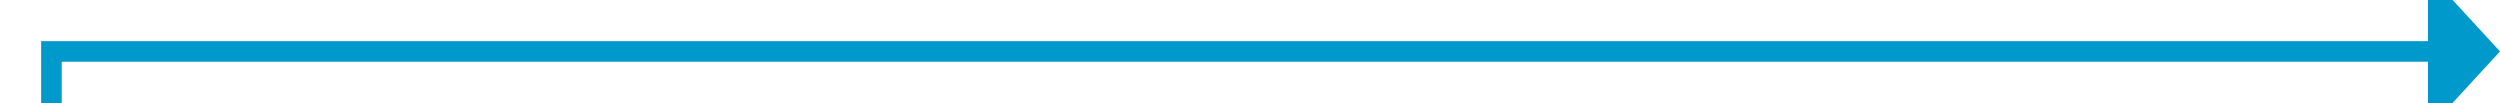
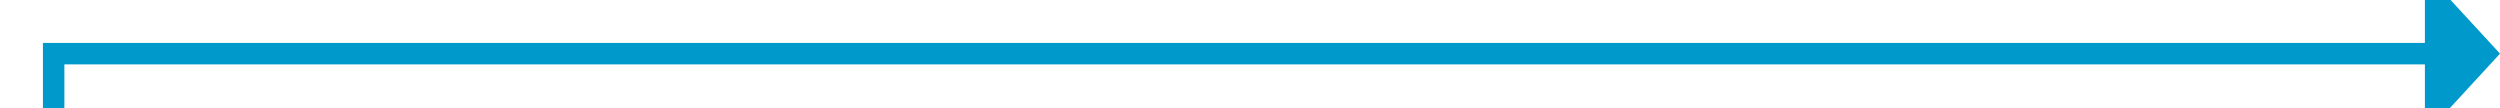
- <svg xmlns="http://www.w3.org/2000/svg" version="1.1" width="243px" height="10px" preserveAspectRatio="xMinYMid meet" viewBox="915 157  243 8">
-   <path d="M 935 502  L 920 502  L 920 161  L 1152 161  " stroke-width="2" stroke="#0099cc" fill="none" />
-   <path d="M 1151 168.6  L 1158 161  L 1151 153.4  L 1151 168.6  Z " fill-rule="nonzero" fill="#0099cc" stroke="none" />
+ <svg xmlns="http://www.w3.org/2000/svg" version="1.1" width="233px" height="10px" preserveAspectRatio="xMinYMid meet" viewBox="925 165  233 8">
+   <path d="M 935 502  L 930 502  L 930 169  L 1152 169  " stroke-width="2" stroke="#0099cc" fill="none" />
+   <path d="M 1151 176.6  L 1158 169  L 1151 161.4  L 1151 176.6  Z " fill-rule="nonzero" fill="#0099cc" stroke="none" />
</svg>
